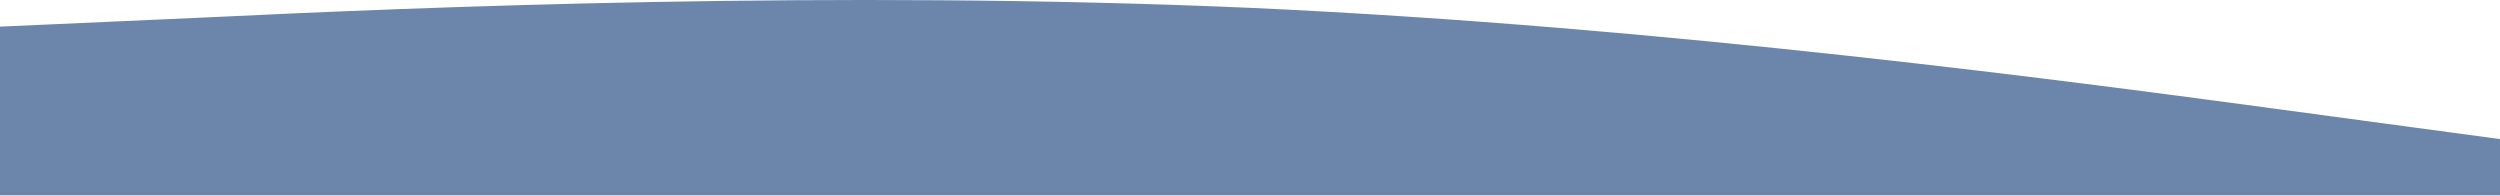
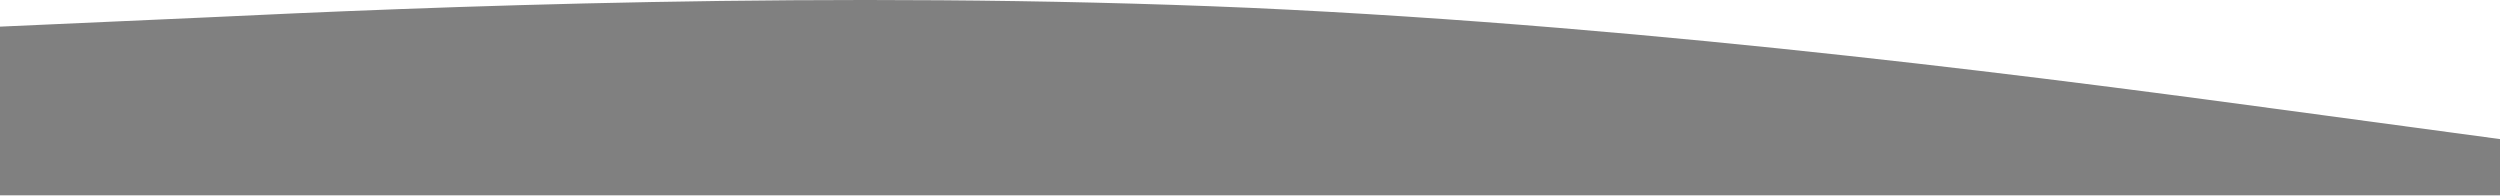
<svg xmlns="http://www.w3.org/2000/svg" viewBox="0 0 1280 100" version="1.1" id="svg4" width="1280" height="100">
  <defs id="defs8" />
-   <path fill="#6c85ab" fill-opacity="1" d="M 0,13.638 106.667,8.87 C 213.333,3.742 426.667,-5.254 640,4.012 853.333,13.638 1066.667,42.425 1173.333,56.819 L 1280,71.213 V 100 h -106.667 c -106.667,0 -320,0 -533.333,0 -213.333,0 -426.667,0 -533.333,0 H 0 Z" id="path2" style="stroke-width:0.861" />
+   <path fill="#6c85ab" fill-opacity="1" d="M 0,13.638 106.667,8.87 C 213.333,3.742 426.667,-5.254 640,4.012 853.333,13.638 1066.667,42.425 1173.333,56.819 L 1280,71.213 V 100 h -106.667 c -106.667,0 -320,0 -533.333,0 -213.333,0 -426.667,0 -533.333,0 H 0 Z" id="path2" style="stroke-width:0.861;fill:#808080" />
+ 



/&gt;
</svg>
